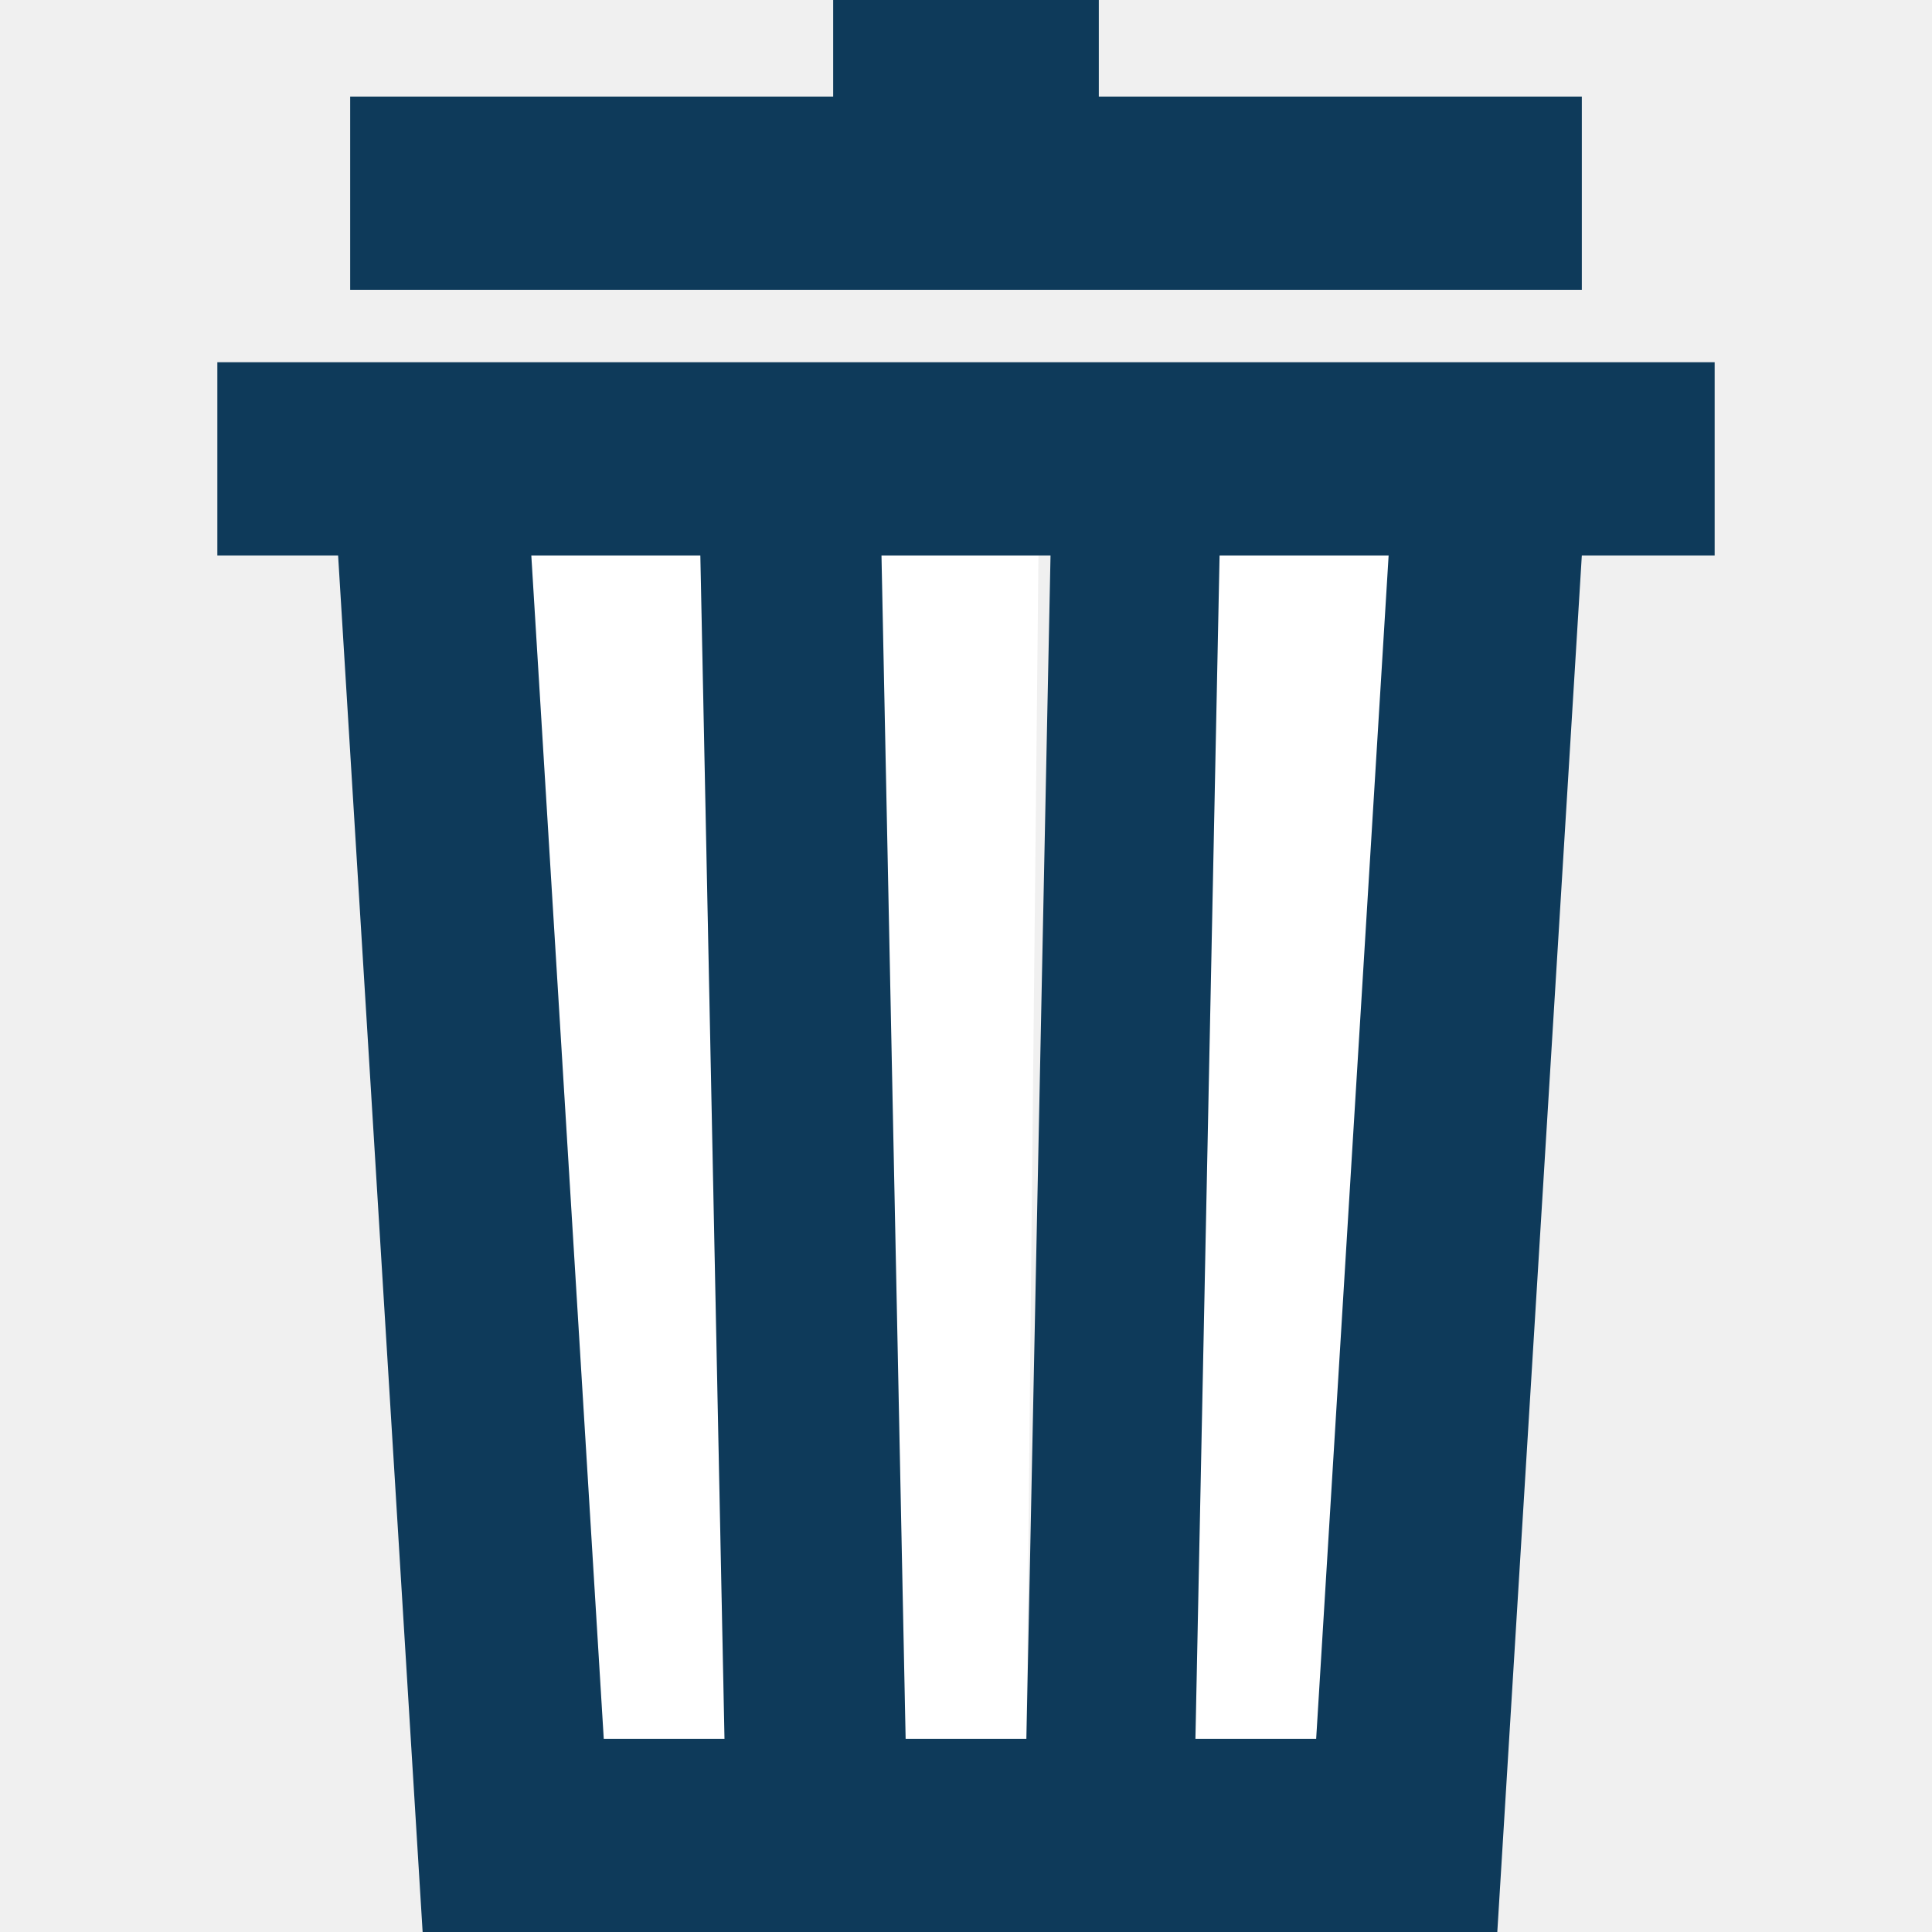
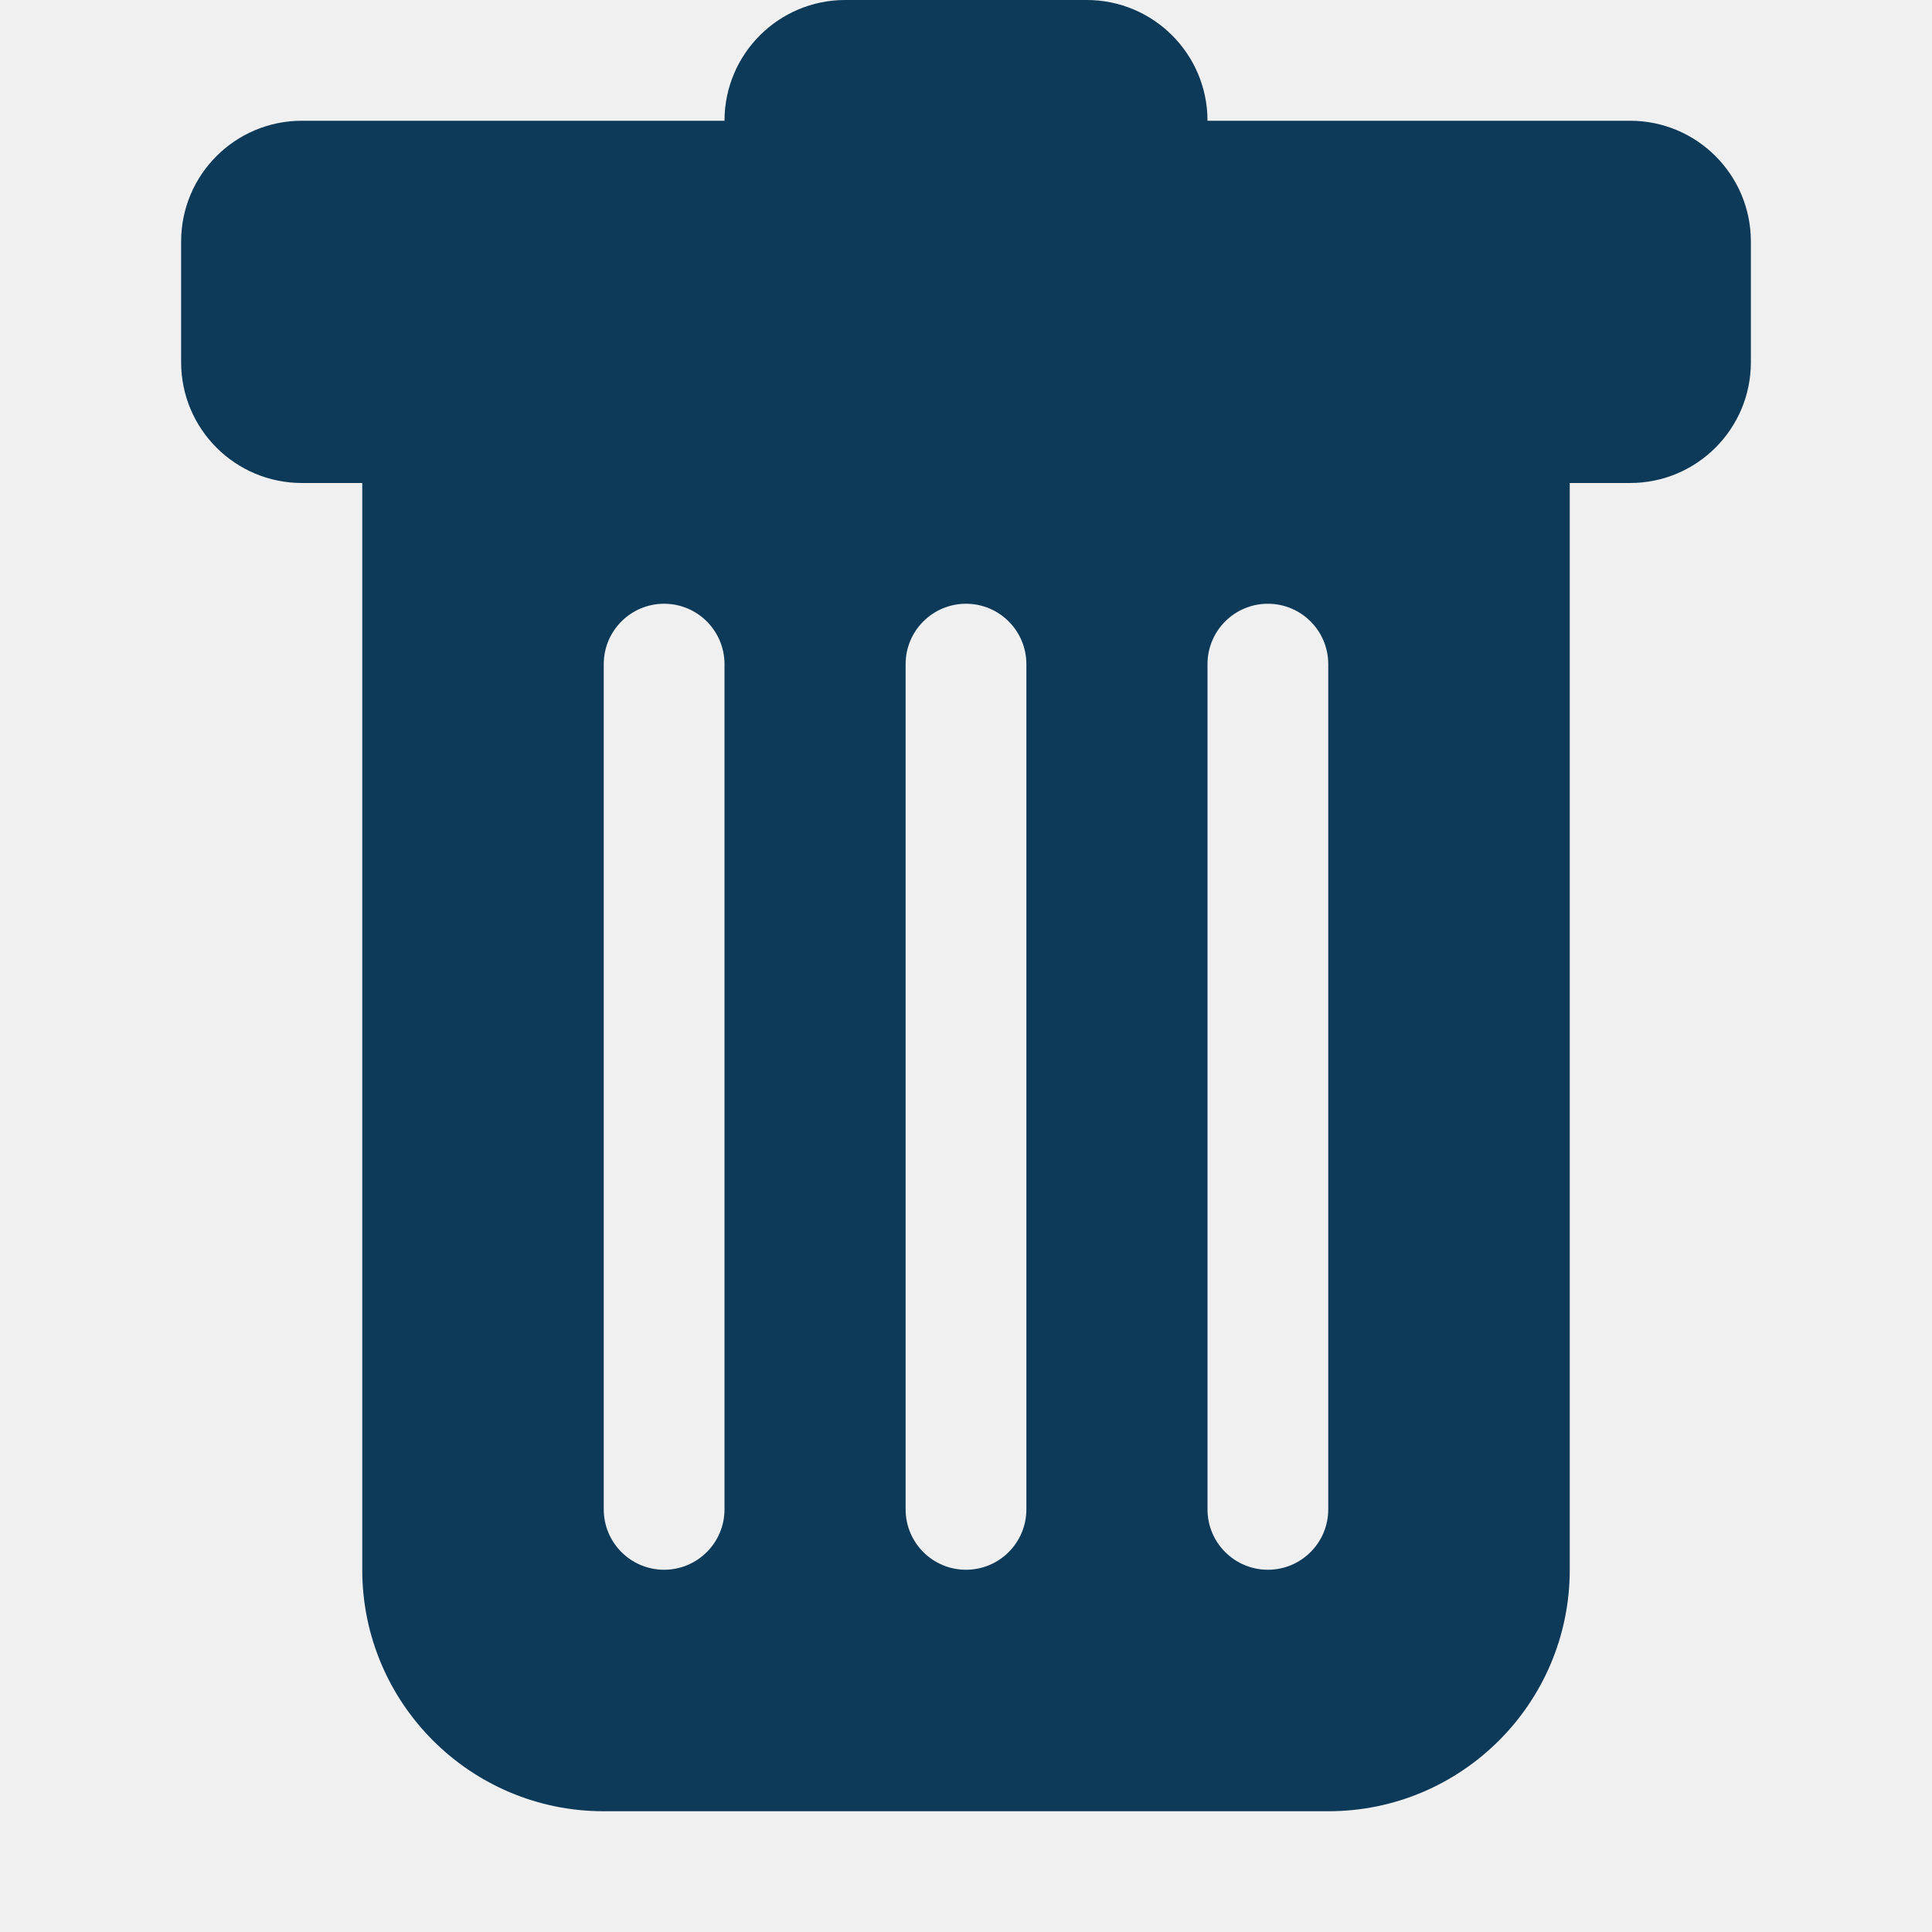
- <svg xmlns="http://www.w3.org/2000/svg" xml:space="preserve" enable-background="new 0 0 16 16" viewBox="0 0 16 16" y="0px" x="0px" height="16px" width="16px" version="1.1">
-   <g id="Layer_2">
-     <g id="Layer_2_1_">
-       <rect fill="none" width="16" height="16" />
-     </g>
-   </g>
-   <g id="art">
-     <g>
-       <polygon fill="#FFFFFF" points="8.6,4.6 7.3,4.6 7.5,14.4 8.5,14.4   " />
-       <polygon fill="#FFFFFF" points="5.8,4.6 4.4,4.6 5,14.4 6,14.4   " />
-       <polygon fill="#FFFFFF" points="9.9,14.4 10.9,14.4 11.6,4.6 10.1,4.6   " />
-       <polygon fill="#0E3A5A" points="13.1,0.8 9.1,0.8 9.1,0 6.9,0 6.9,0.8 2.9,0.8 2.9,2.4 13.1,2.4   " />
-       <path fill="#0E3A5A" d="M1.8,3v1.6h1L3.5,16h8.9l0.7-11.4h1.1V3H1.8z M4.4,4.6h1.4L6,14.4H5L4.4,4.6z M7.3,4.6h1.4l-0.2,9.8h-1    L7.3,4.6z M10.9,14.4h-1l0.2-9.8h1.4L10.9,14.4z" />
-     </g>
-   </g>
+ <svg xmlns="http://www.w3.org/2000/svg" id="svg4" version="1.1" viewBox="0 0 16 16" class="bi bi-trash-fill" fill="currentColor" height="16" width="16">
+   <defs id="defs8" />
+   <path style="fill:#0e3a5a;fill-opacity:1" id="path2" d="M2.5 1a1 1 0 0 0-1 1v1a1 1 0 0 0 1 1H3v9a2 2 0 0 0 2 2h6a2 2 0 0 0 2-2V4h.5a1 1 0 0 0 1-1V2a1 1 0 0 0-1-1H10a1 1 0 0 0-1-1H7a1 1 0 0 0-1 1H2.5zm3 4a.5.5 0 0 1 .5.5v7a.5.5 0 0 1-1 0v-7a.5.5 0 0 1 .5-.5zM8 5a.5.5 0 0 1 .5.5v7a.5.5 0 0 1-1 0v-7A.5.5 0 0 1 8 5zm3 .5a.5.5 0 0 0-1 0v7a.5.5 0 0 0 1 0v-7z" fill-rule="evenodd" />
</svg>
